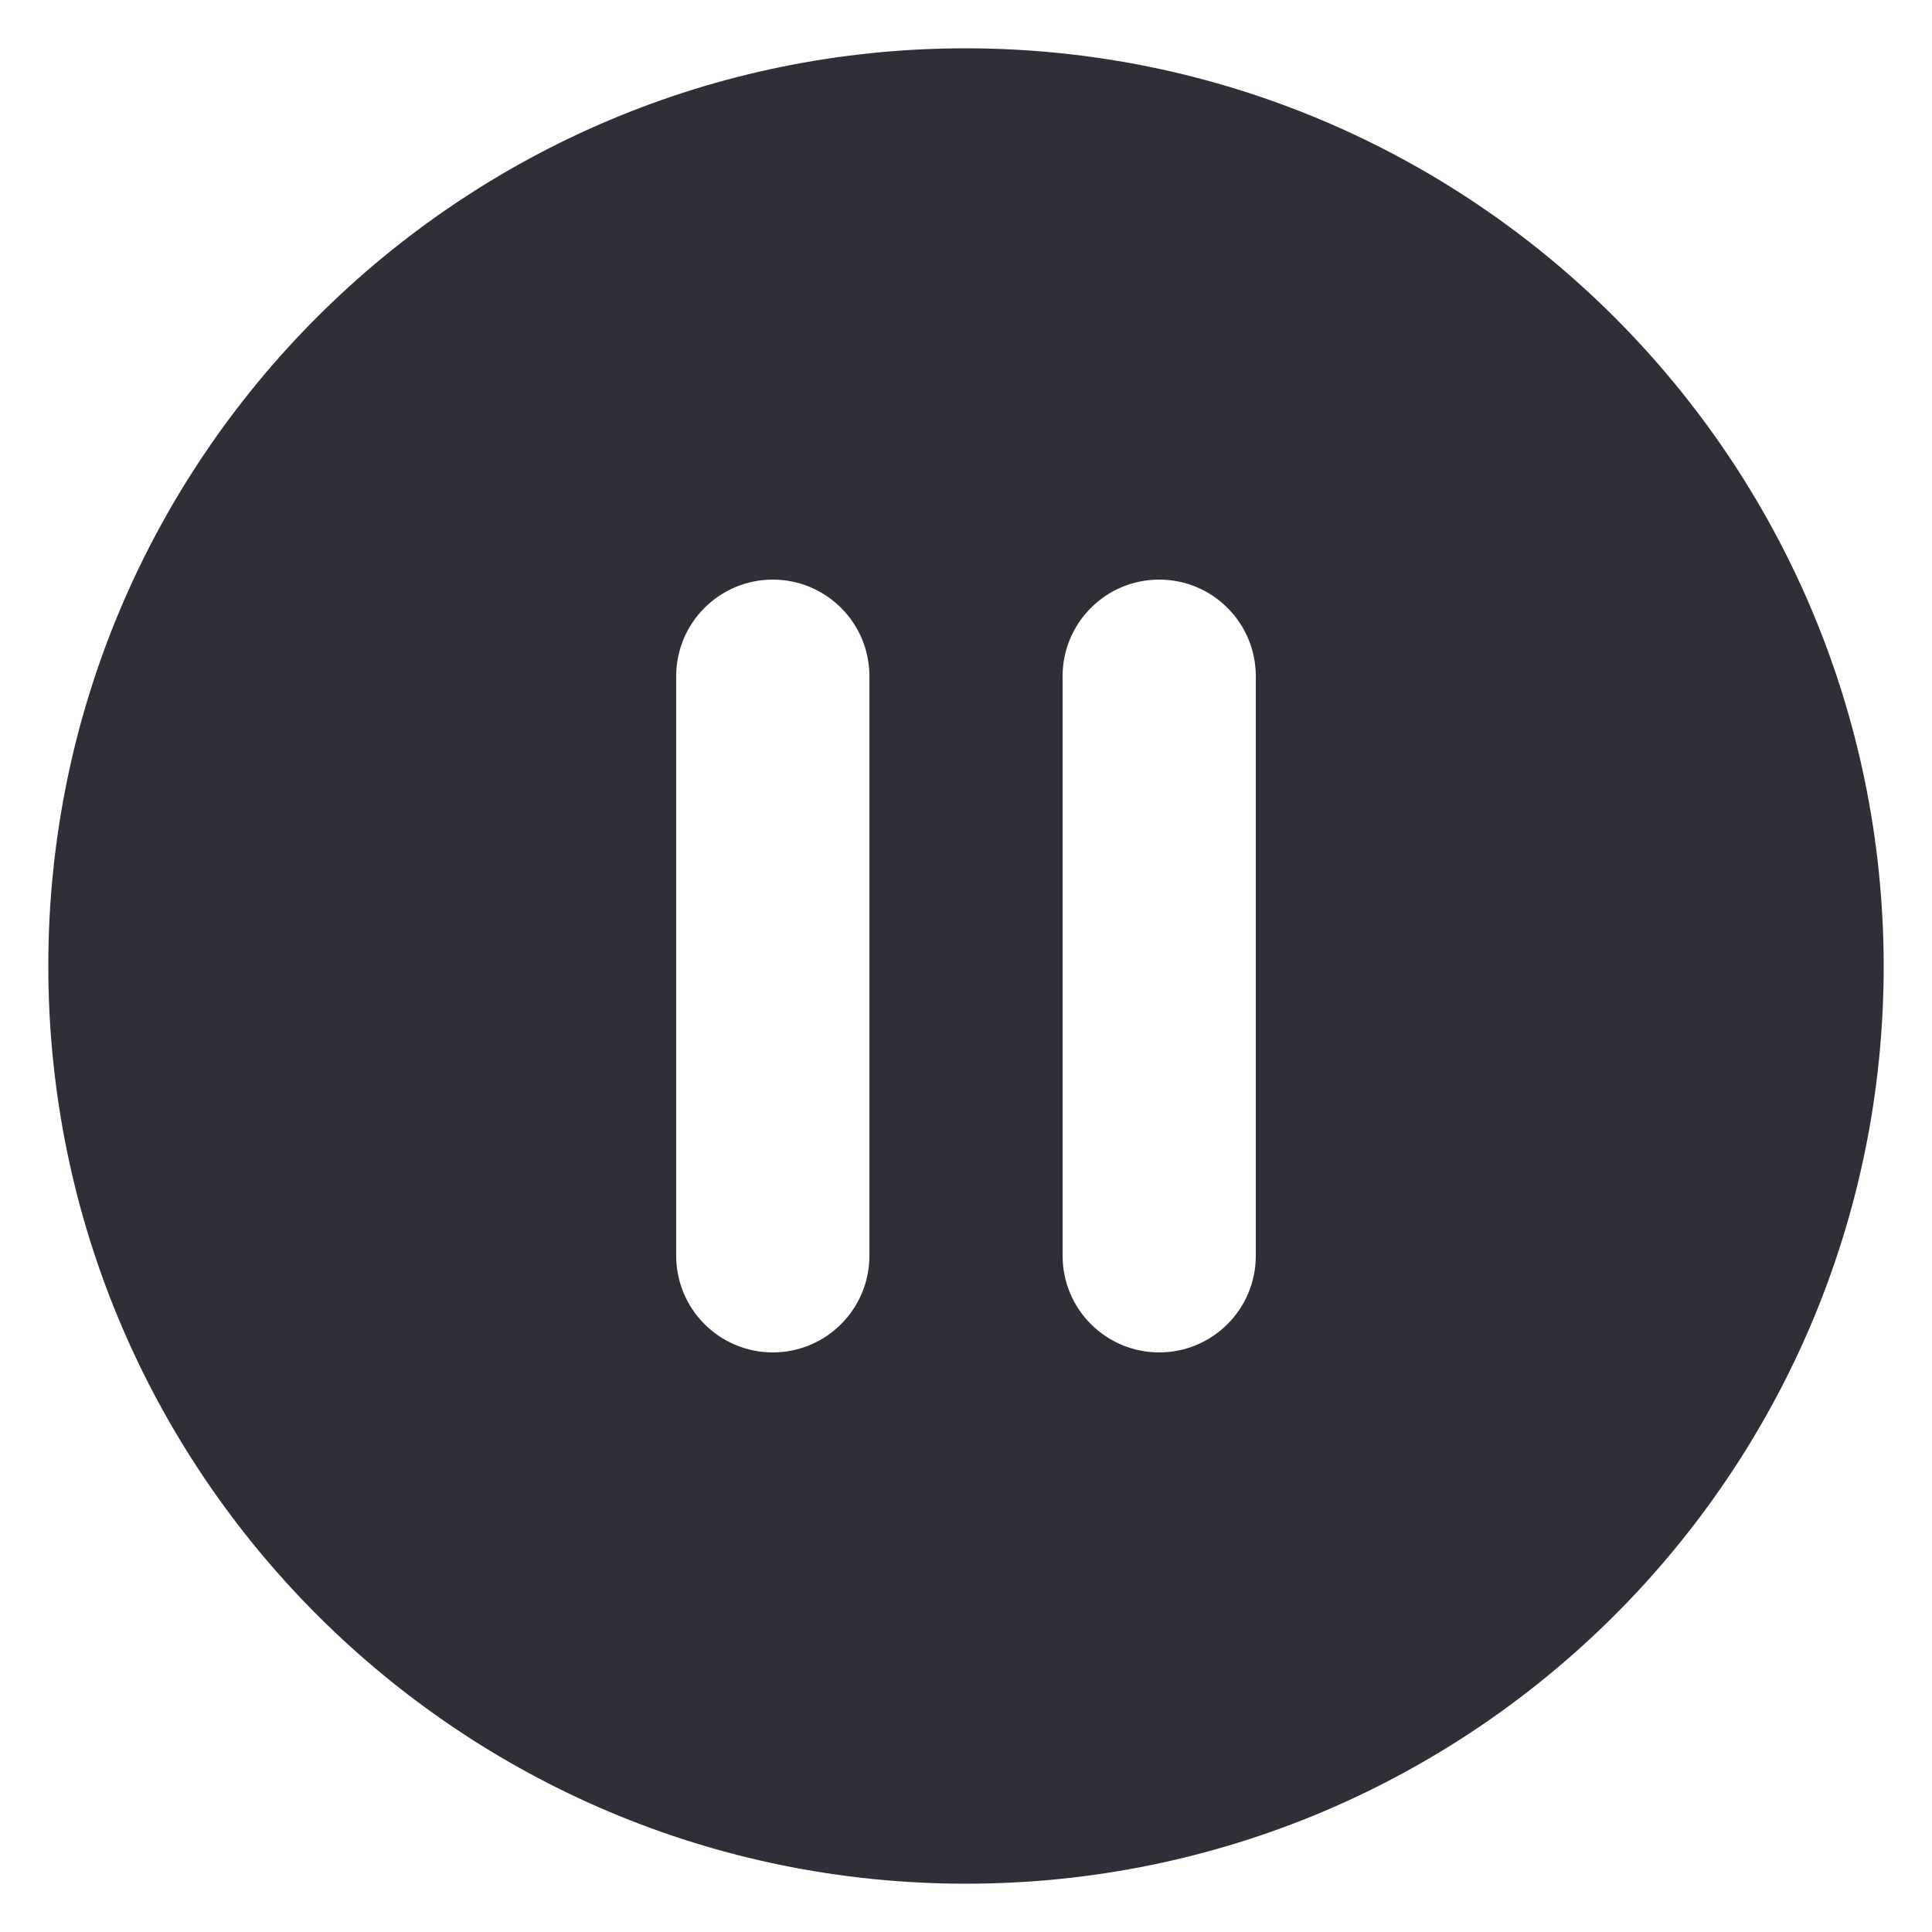
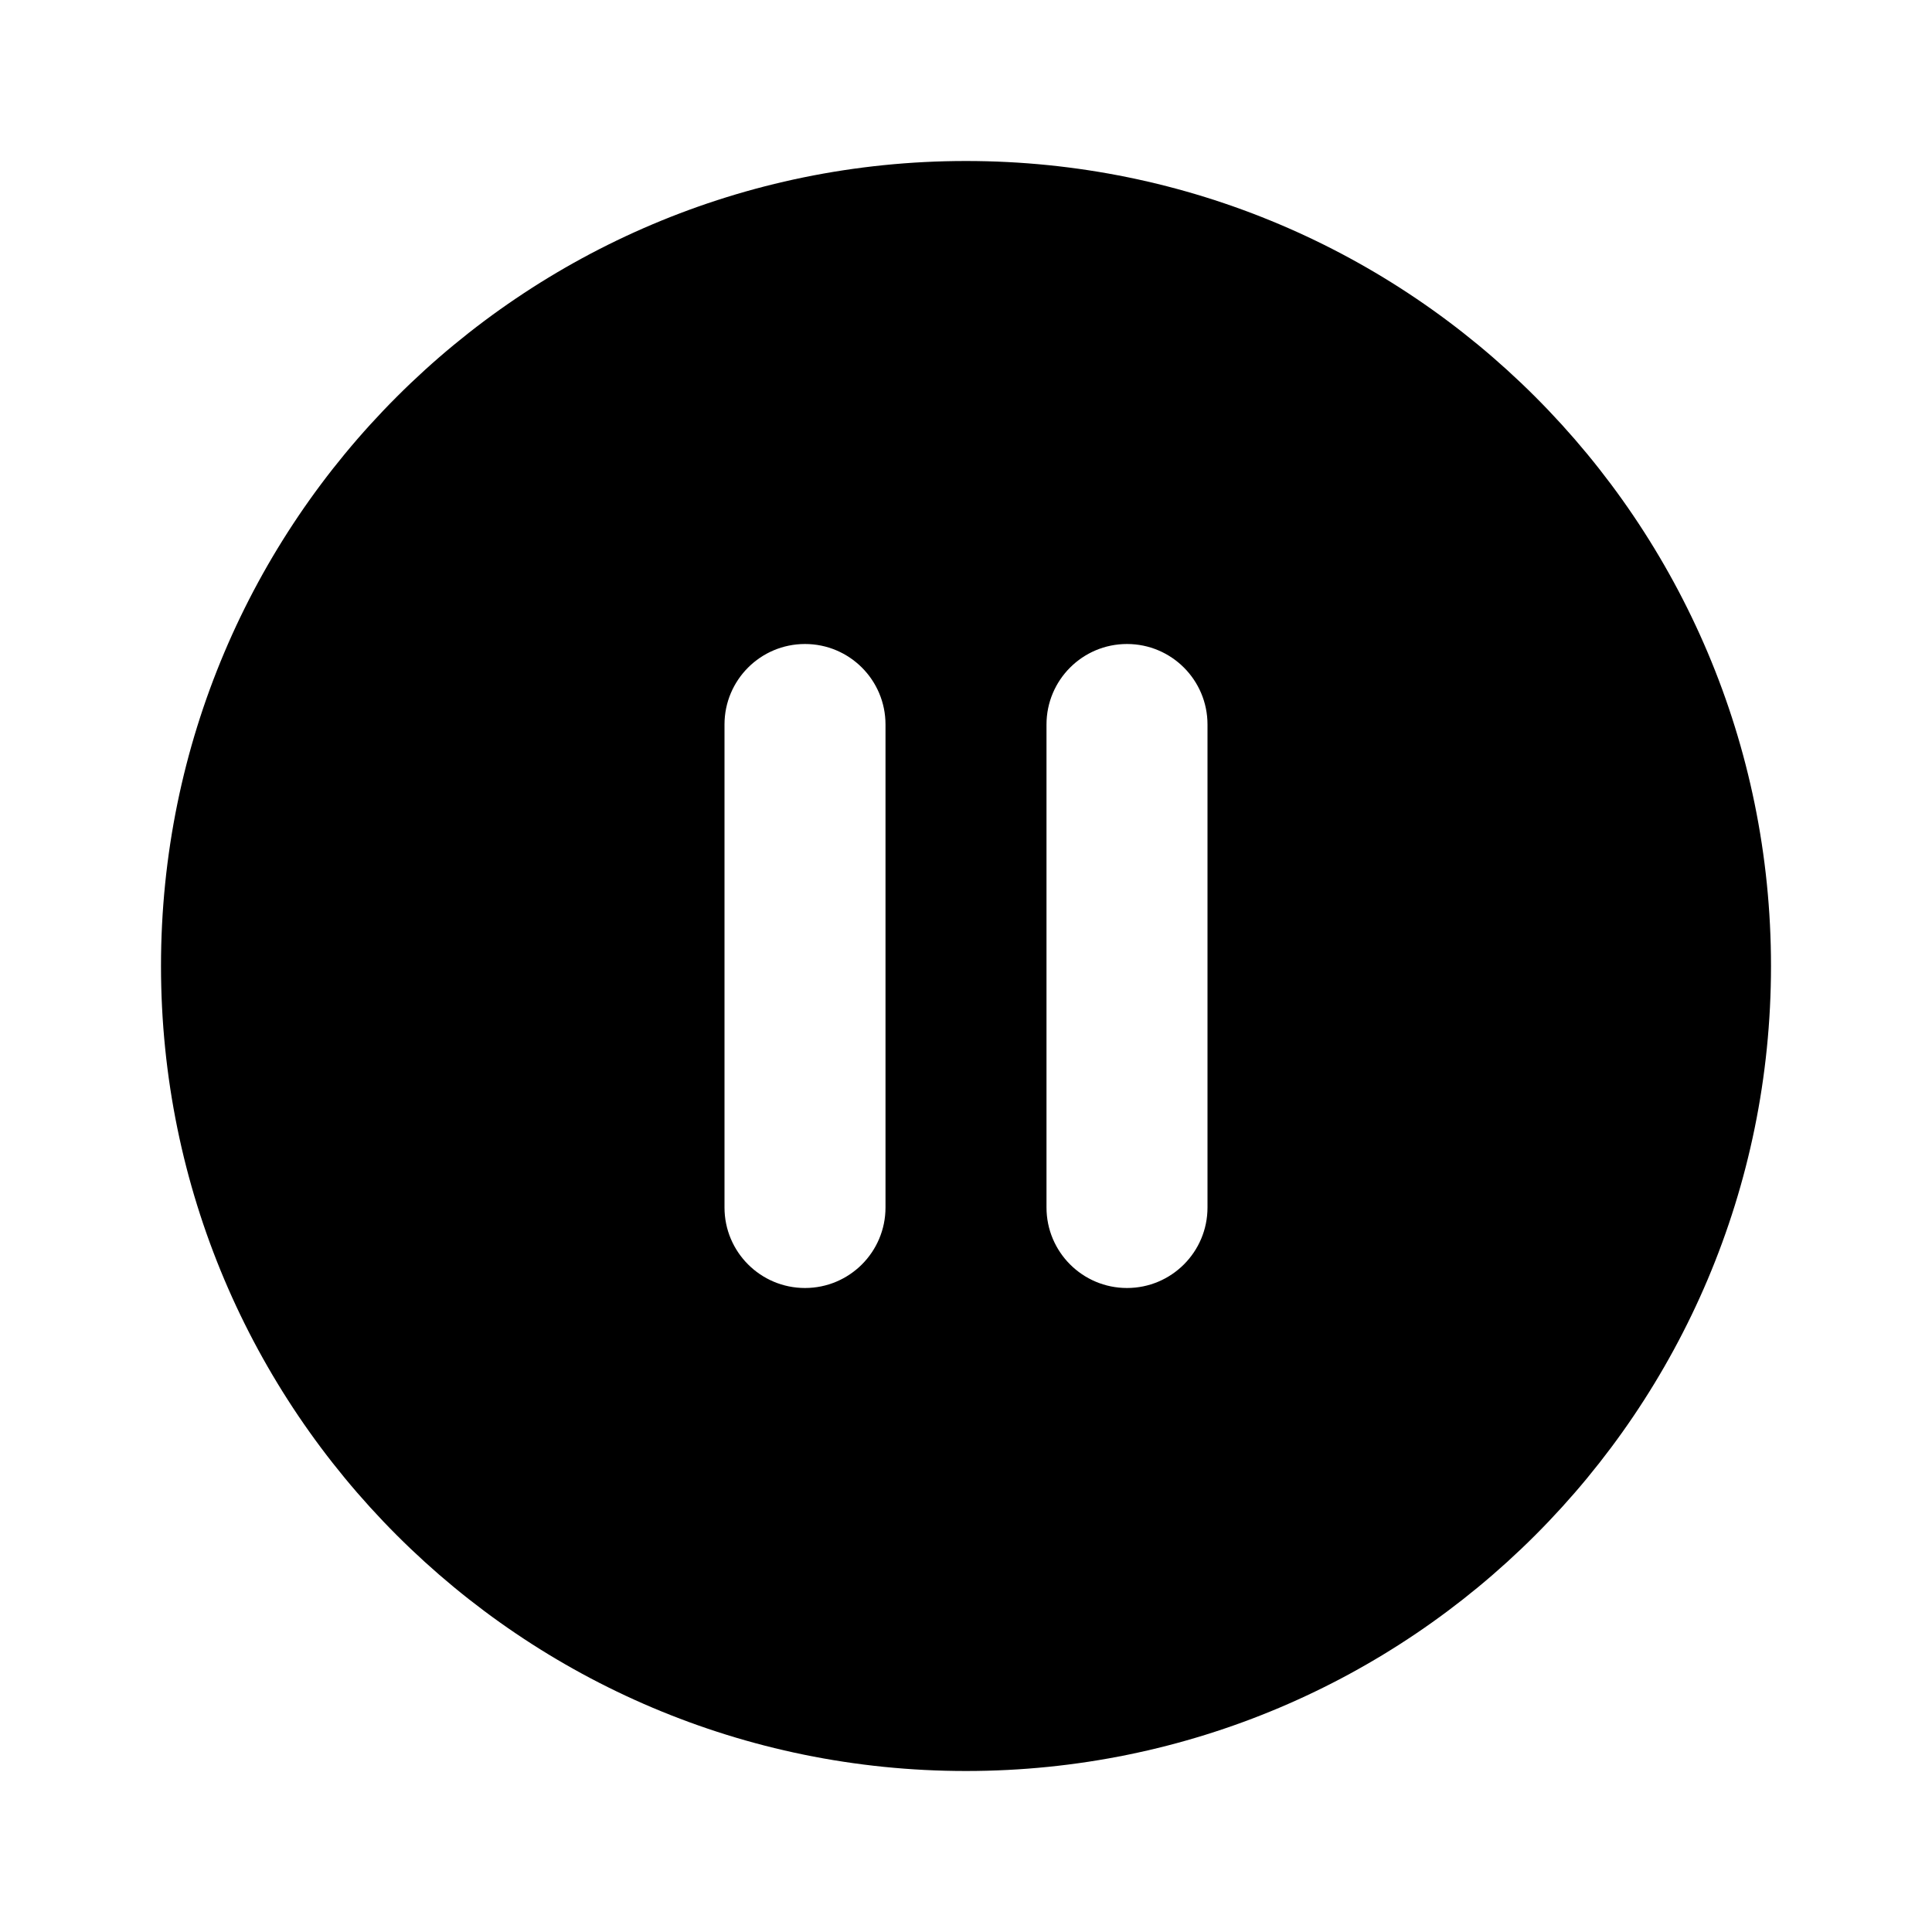
- <svg xmlns="http://www.w3.org/2000/svg" width="20" height="20" fill="none" viewBox="0 0 20 20">
-   <path fill="#2F2F38" d="M10 .5a9.5 9.5 0 1 0 9.5 9.5A9.51 9.51 0 0 0 10 .5ZM9 13a1 1 0 0 1-2 0V7a1 1 0 0 1 2 0v6Zm4 0a1 1 0 0 1-2 0V7a1 1 0 0 1 2 0v6Z" />
+ <svg xmlns="http://www.w3.org/2000/svg" width="24" height="24" fill="currentColor" viewBox="0 0 24 24">
+   <path fill-rule="evenodd" d="M2 12C2 6.477 6.477 2 12 2s10 4.477 10 10-4.477 10-10 10S2 17.523 2 12Zm9-3a1 1 0 1 0-2 0v6a1 1 0 1 0 2 0V9Zm4 0a1 1 0 1 0-2 0v6a1 1 0 1 0 2 0V9Z" clip-rule="evenodd" />
</svg>
